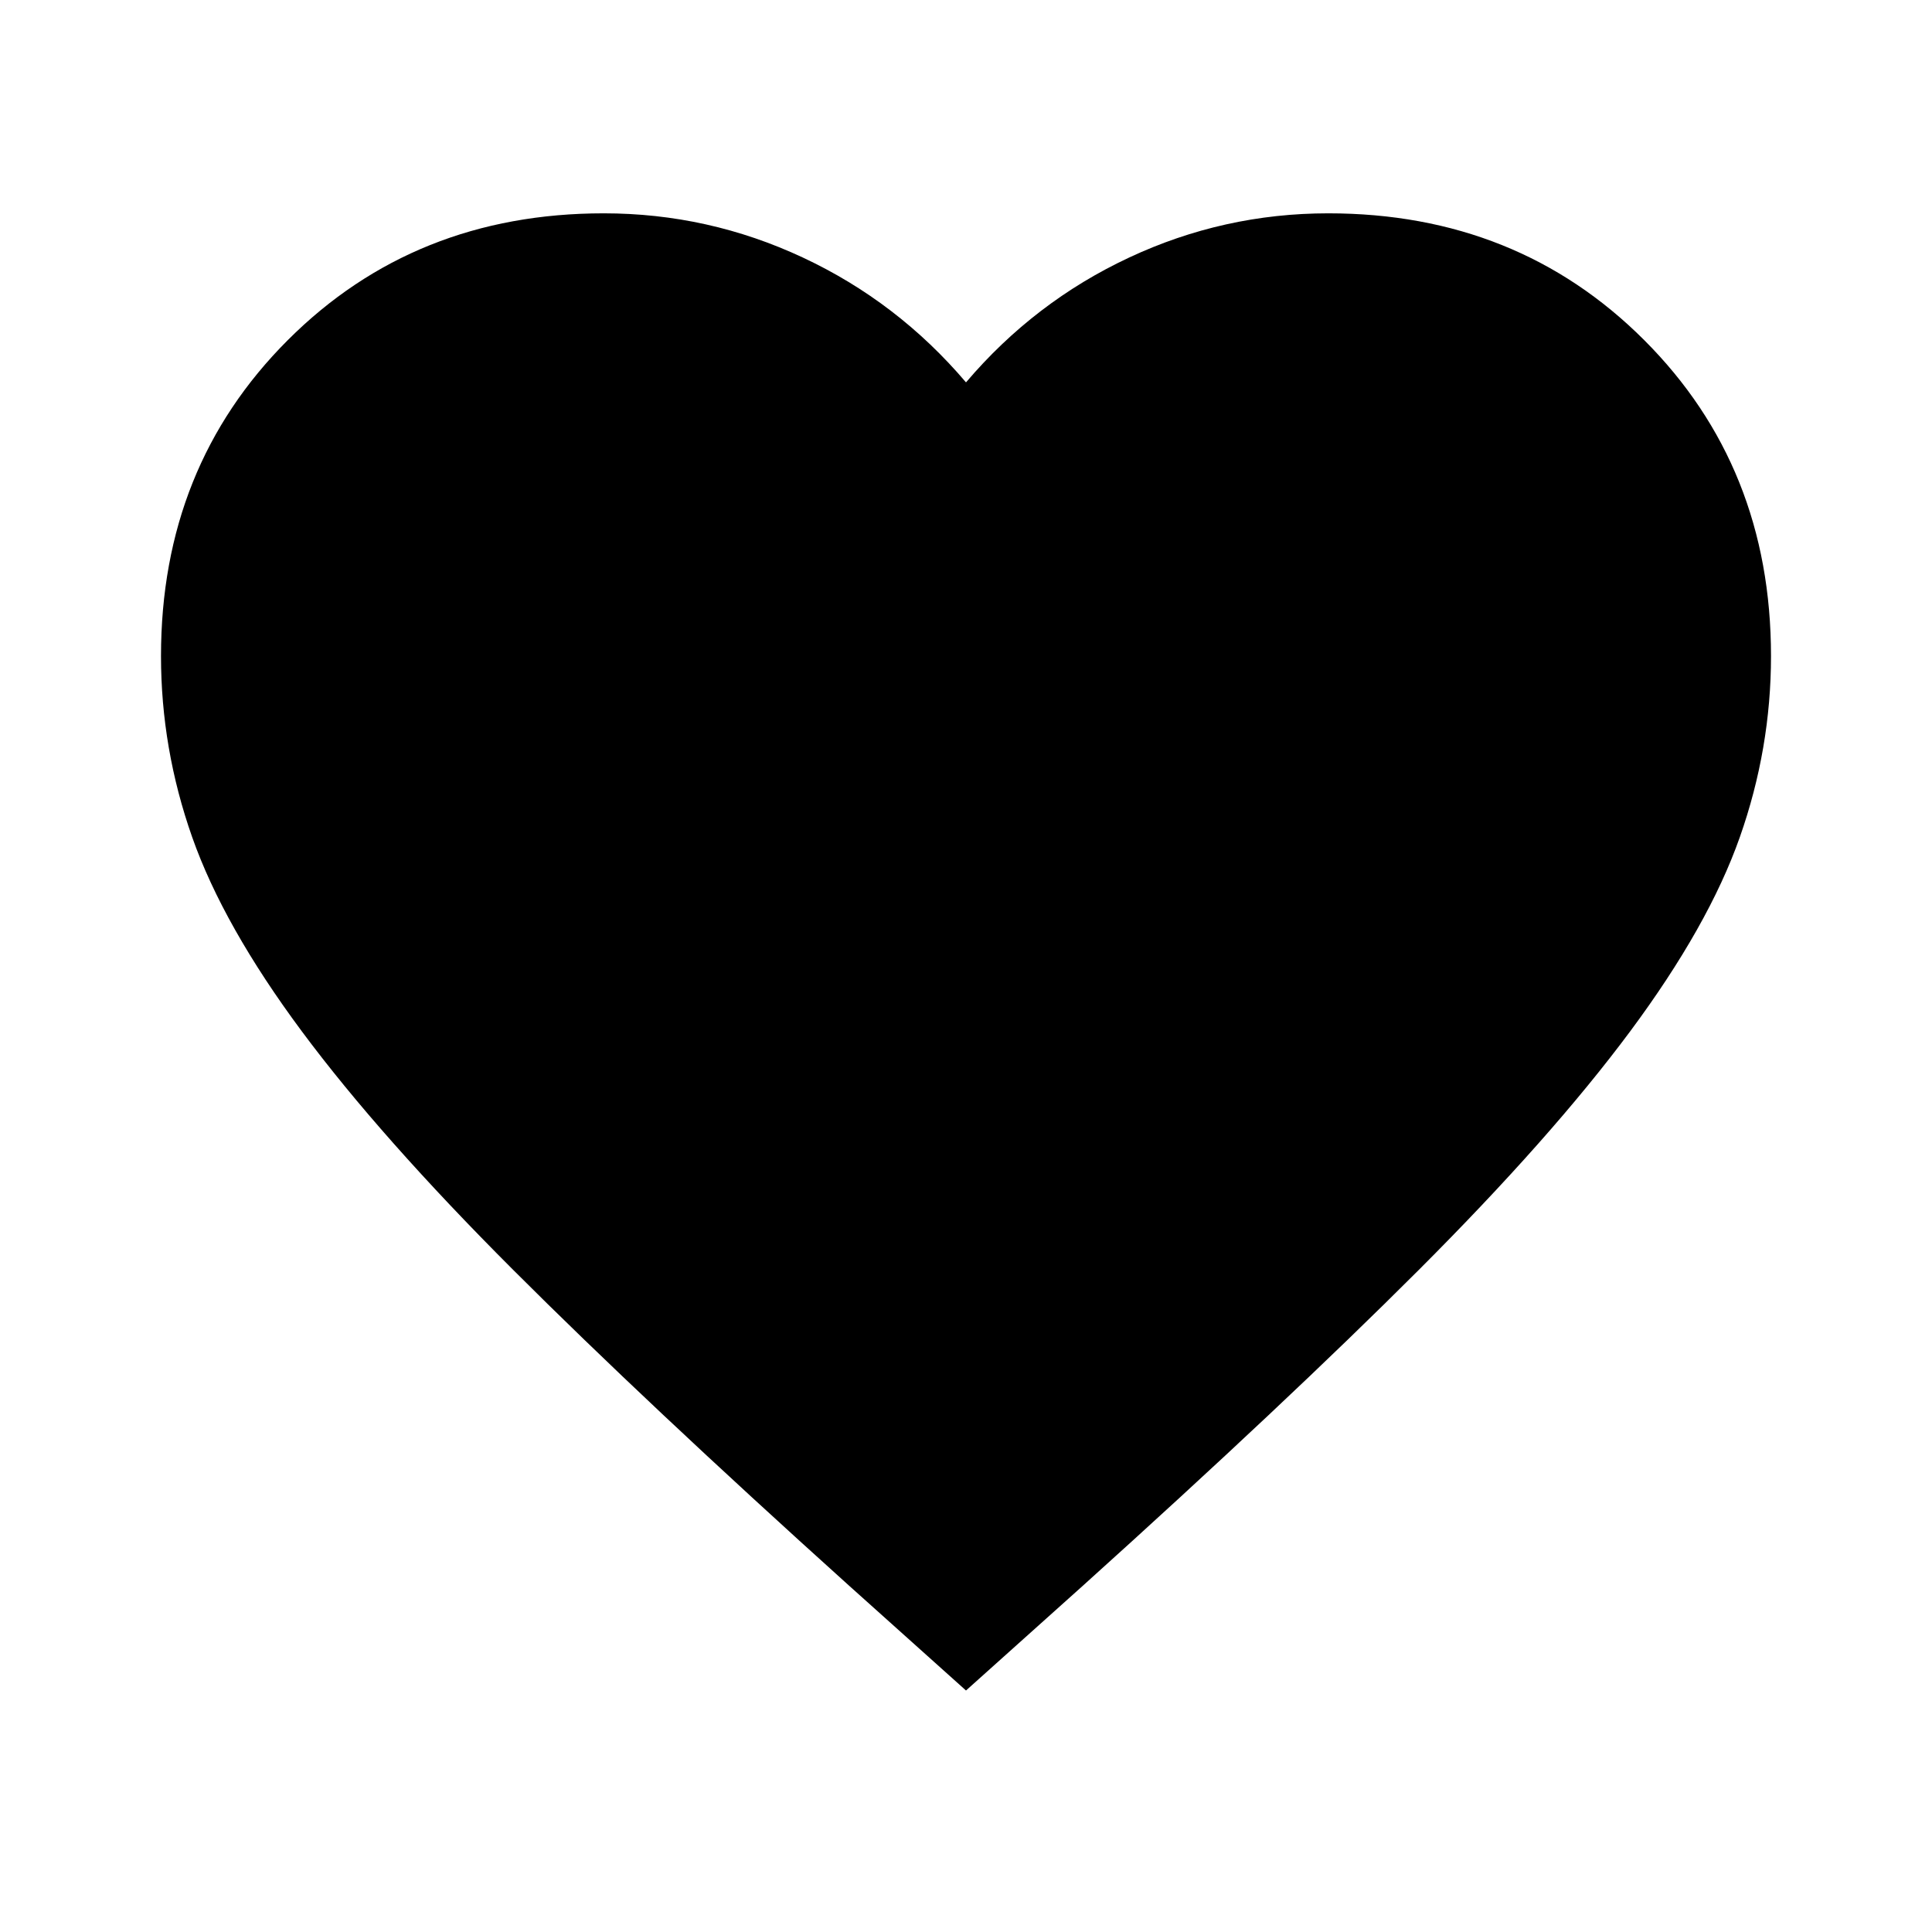
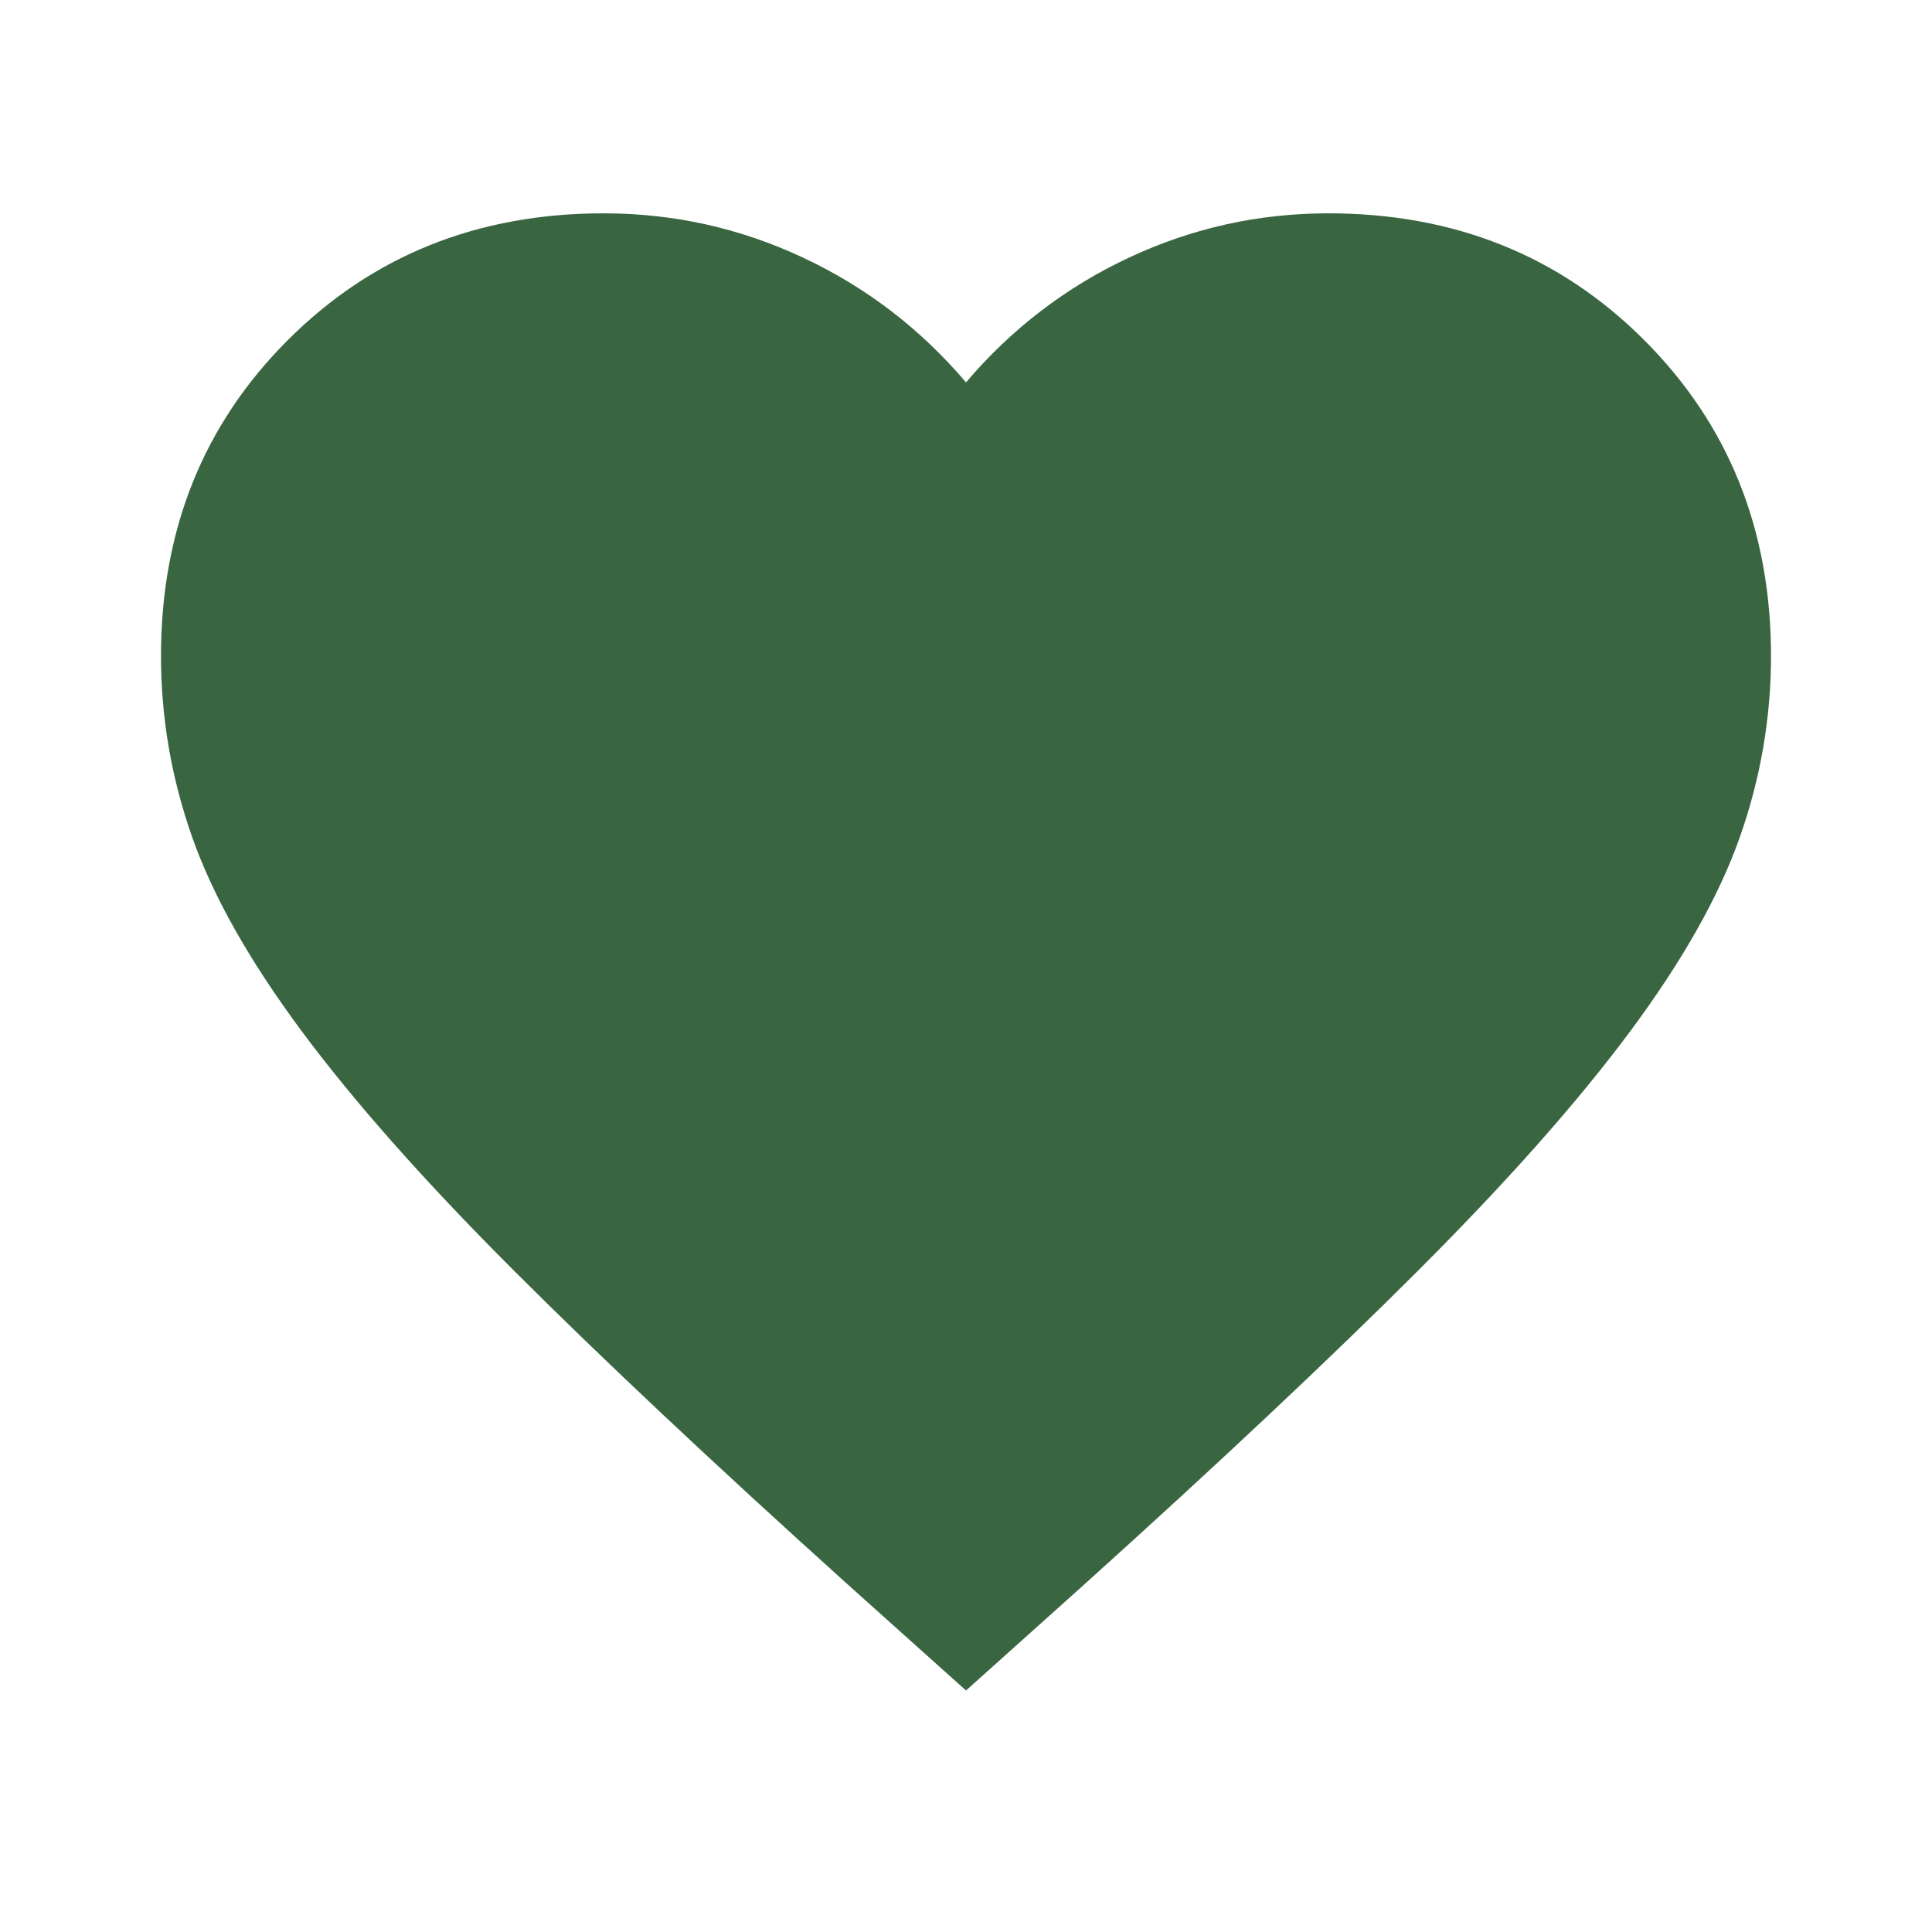
<svg xmlns="http://www.w3.org/2000/svg" height="24" viewBox="0 -960 960 960" width="24">
-   <path d="m480-120-58-52q-101-91-167-157T150-447.5Q111-500 95.5-544T80-634q0-94 63-157t157-63q52 0 99 22t81 62q34-40 81-62t99-22q94 0 157 63t63 157q0 46-15.5 90T810-447.5Q771-395 705-329T538-172l-58 52Z" />
+   <path fill="#396641" d="m480-120-58-52q-101-91-167-157T150-447.5Q111-500 95.5-544T80-634q0-94 63-157t157-63q52 0 99 22t81 62q34-40 81-62t99-22q94 0 157 63t63 157q0 46-15.5 90T810-447.5Q771-395 705-329T538-172l-58 52Z" />
</svg>
